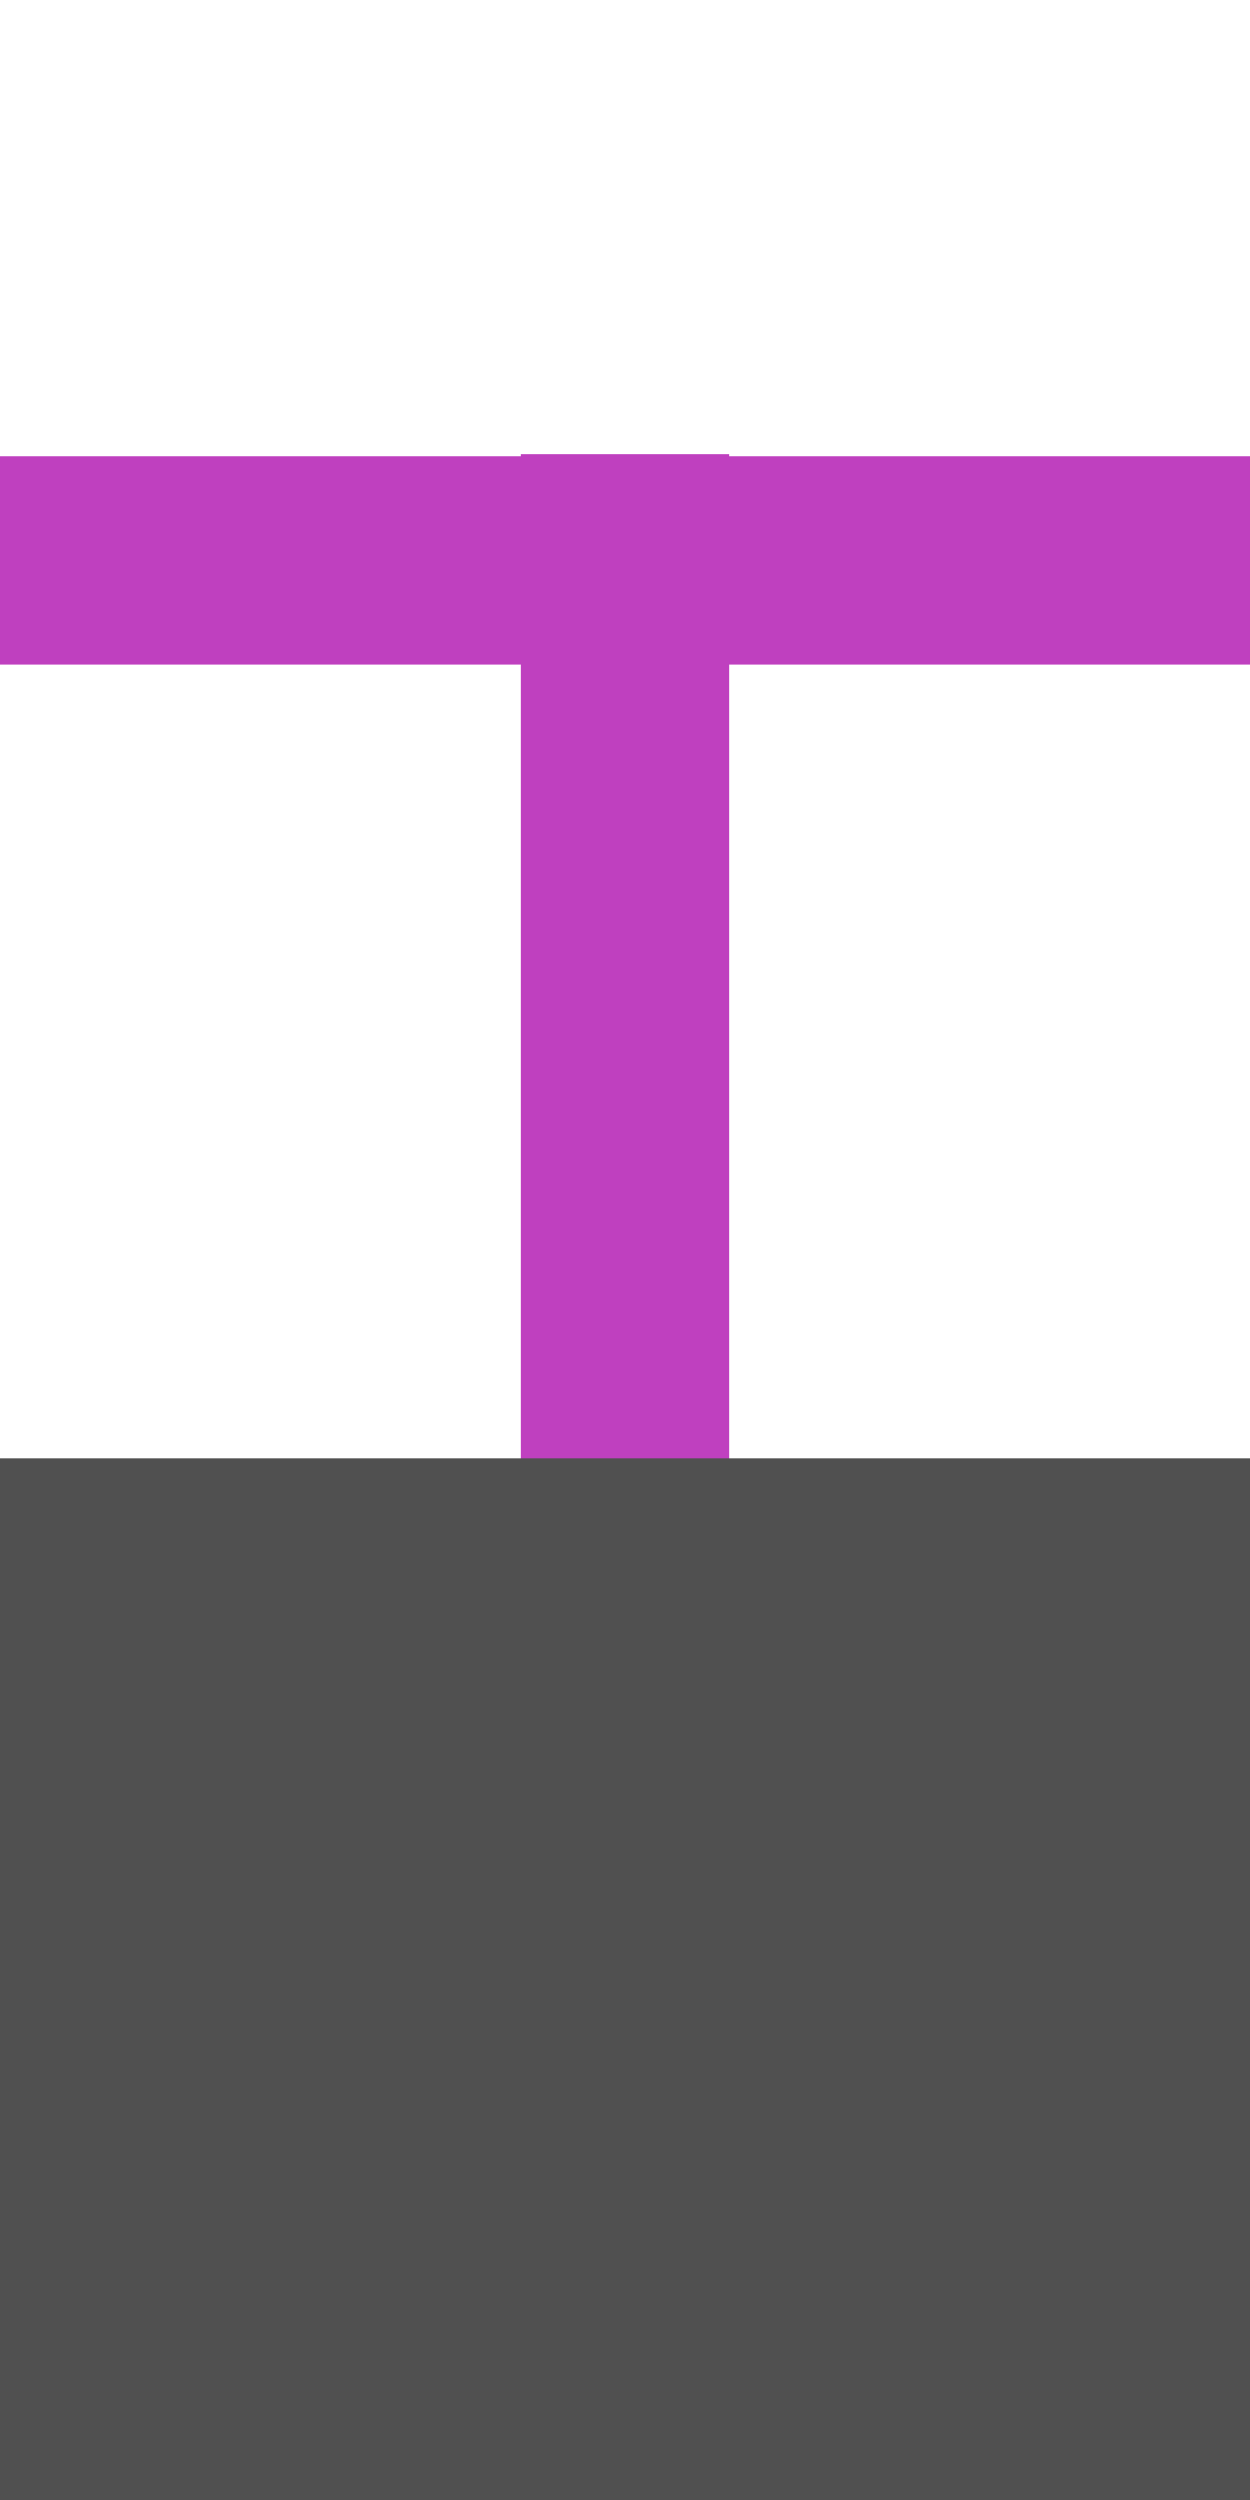
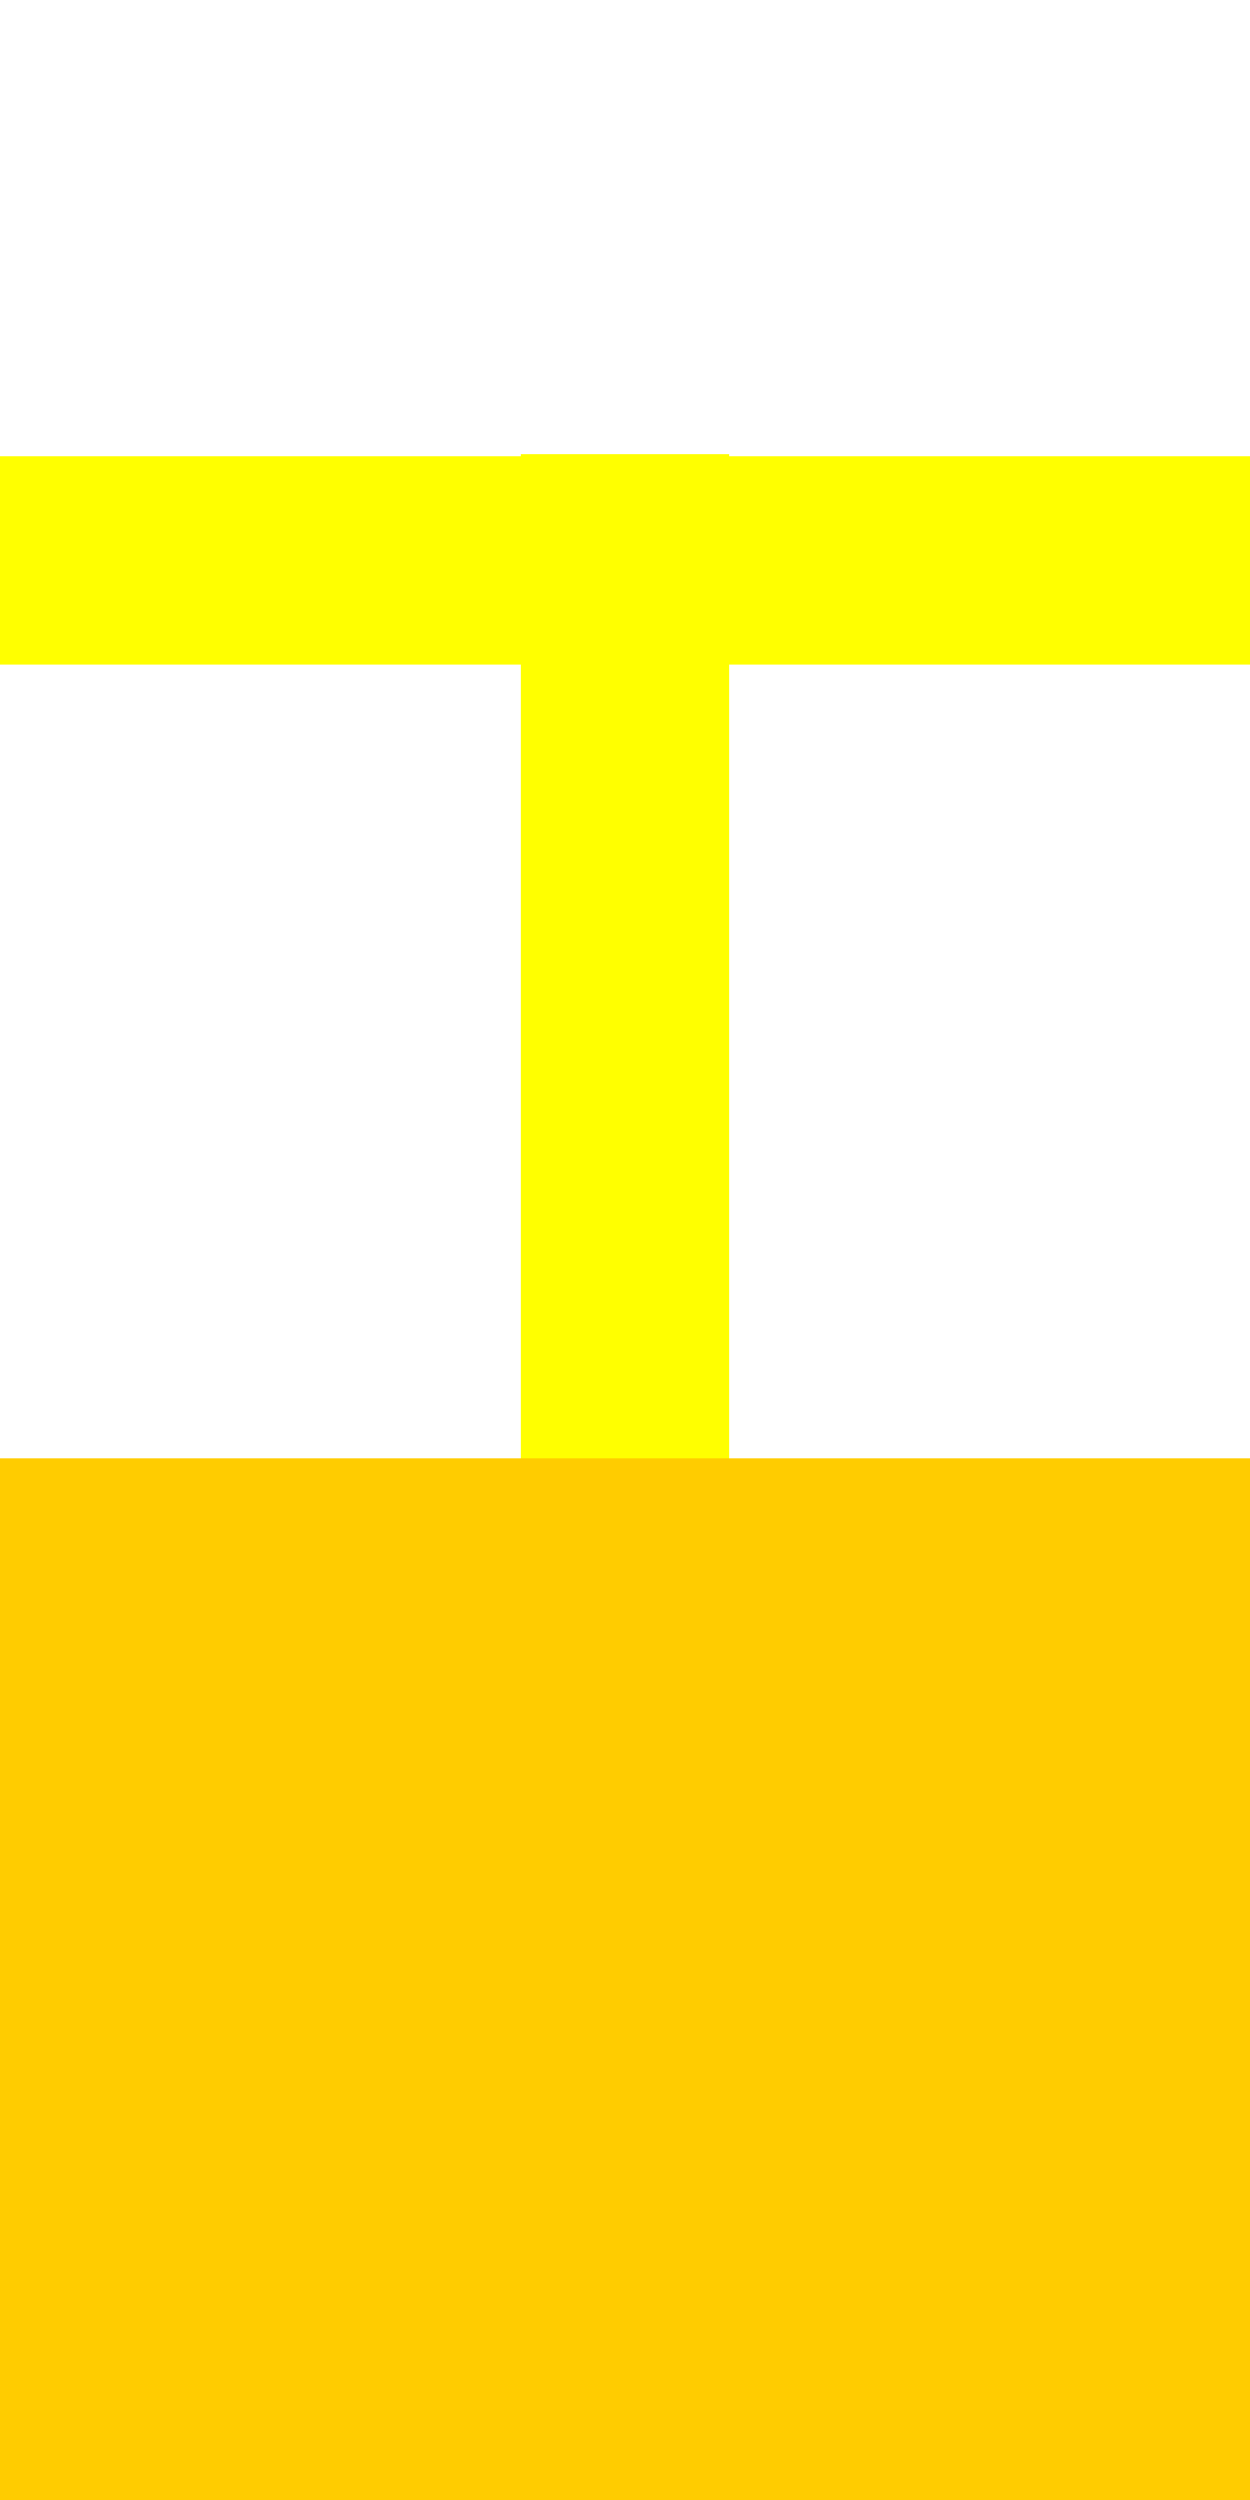
<svg xmlns="http://www.w3.org/2000/svg" version="1.1" preserveAspectRatio="none" x="0px" y="0px" width="30px" height="60px" viewBox="0 -30 30 60">
-   <path fill="#BF40BF" stroke="none" d=" M 17.5 -19.1 L 12.5 -19.1 12.5 -19.05 0 -19.05 0 -14.05 12.5 -14.05 12.5 10.9 17.5 10.9 17.5 -14.05 30 -14.05 30 -19.05 17.5 -19.05 17.5 -19.1 Z" />
-   <path fill="#505050" stroke="none" d=" M 0 5 L 0 30 30 30 30 5 0 5 Z" />
+   <path fill="#FFFF00" stroke="none" d=" M 17.5 -19.1 L 12.5 -19.1 12.5 -19.05 0 -19.05 0 -14.05 12.5 -14.05 12.5 10.9 17.5 10.9 17.5 -14.05 30 -14.05 30 -19.05 17.5 -19.05 17.5 -19.1 Z" />
+   <path fill="#FFCC00" stroke="none" d=" M 0 5 L 0 30 30 30 30 5 0 5 Z" />
</svg>
